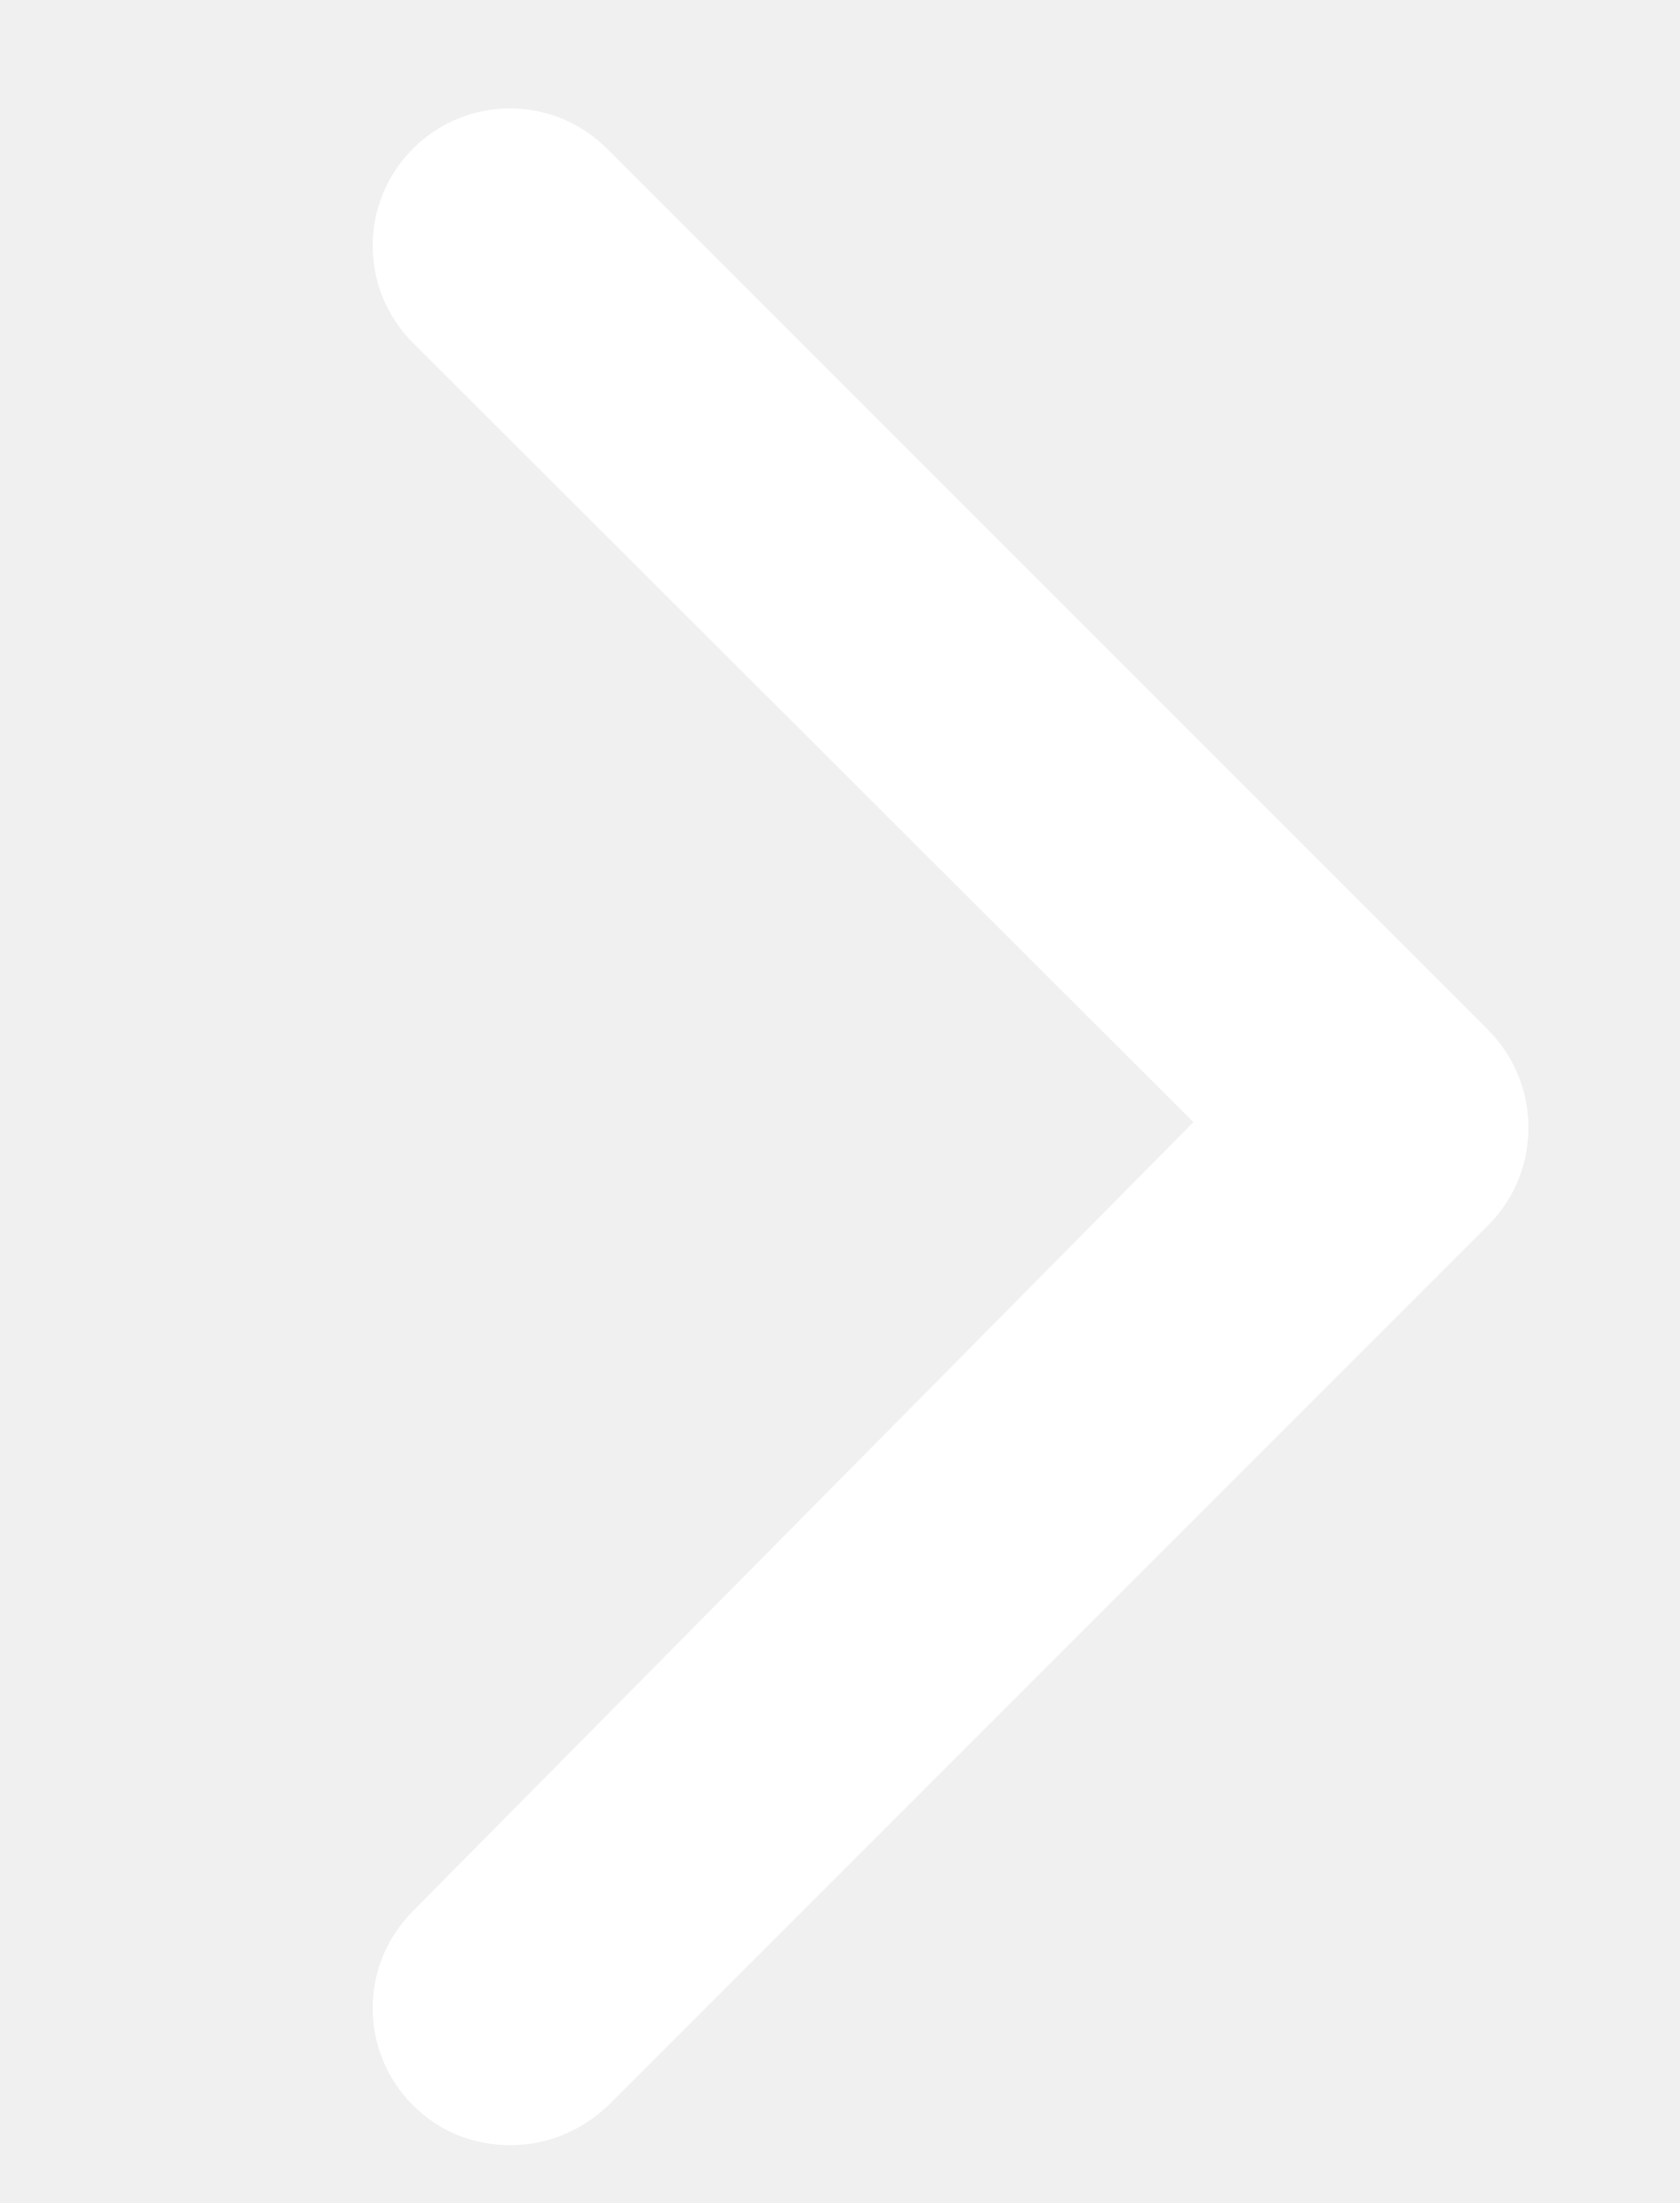
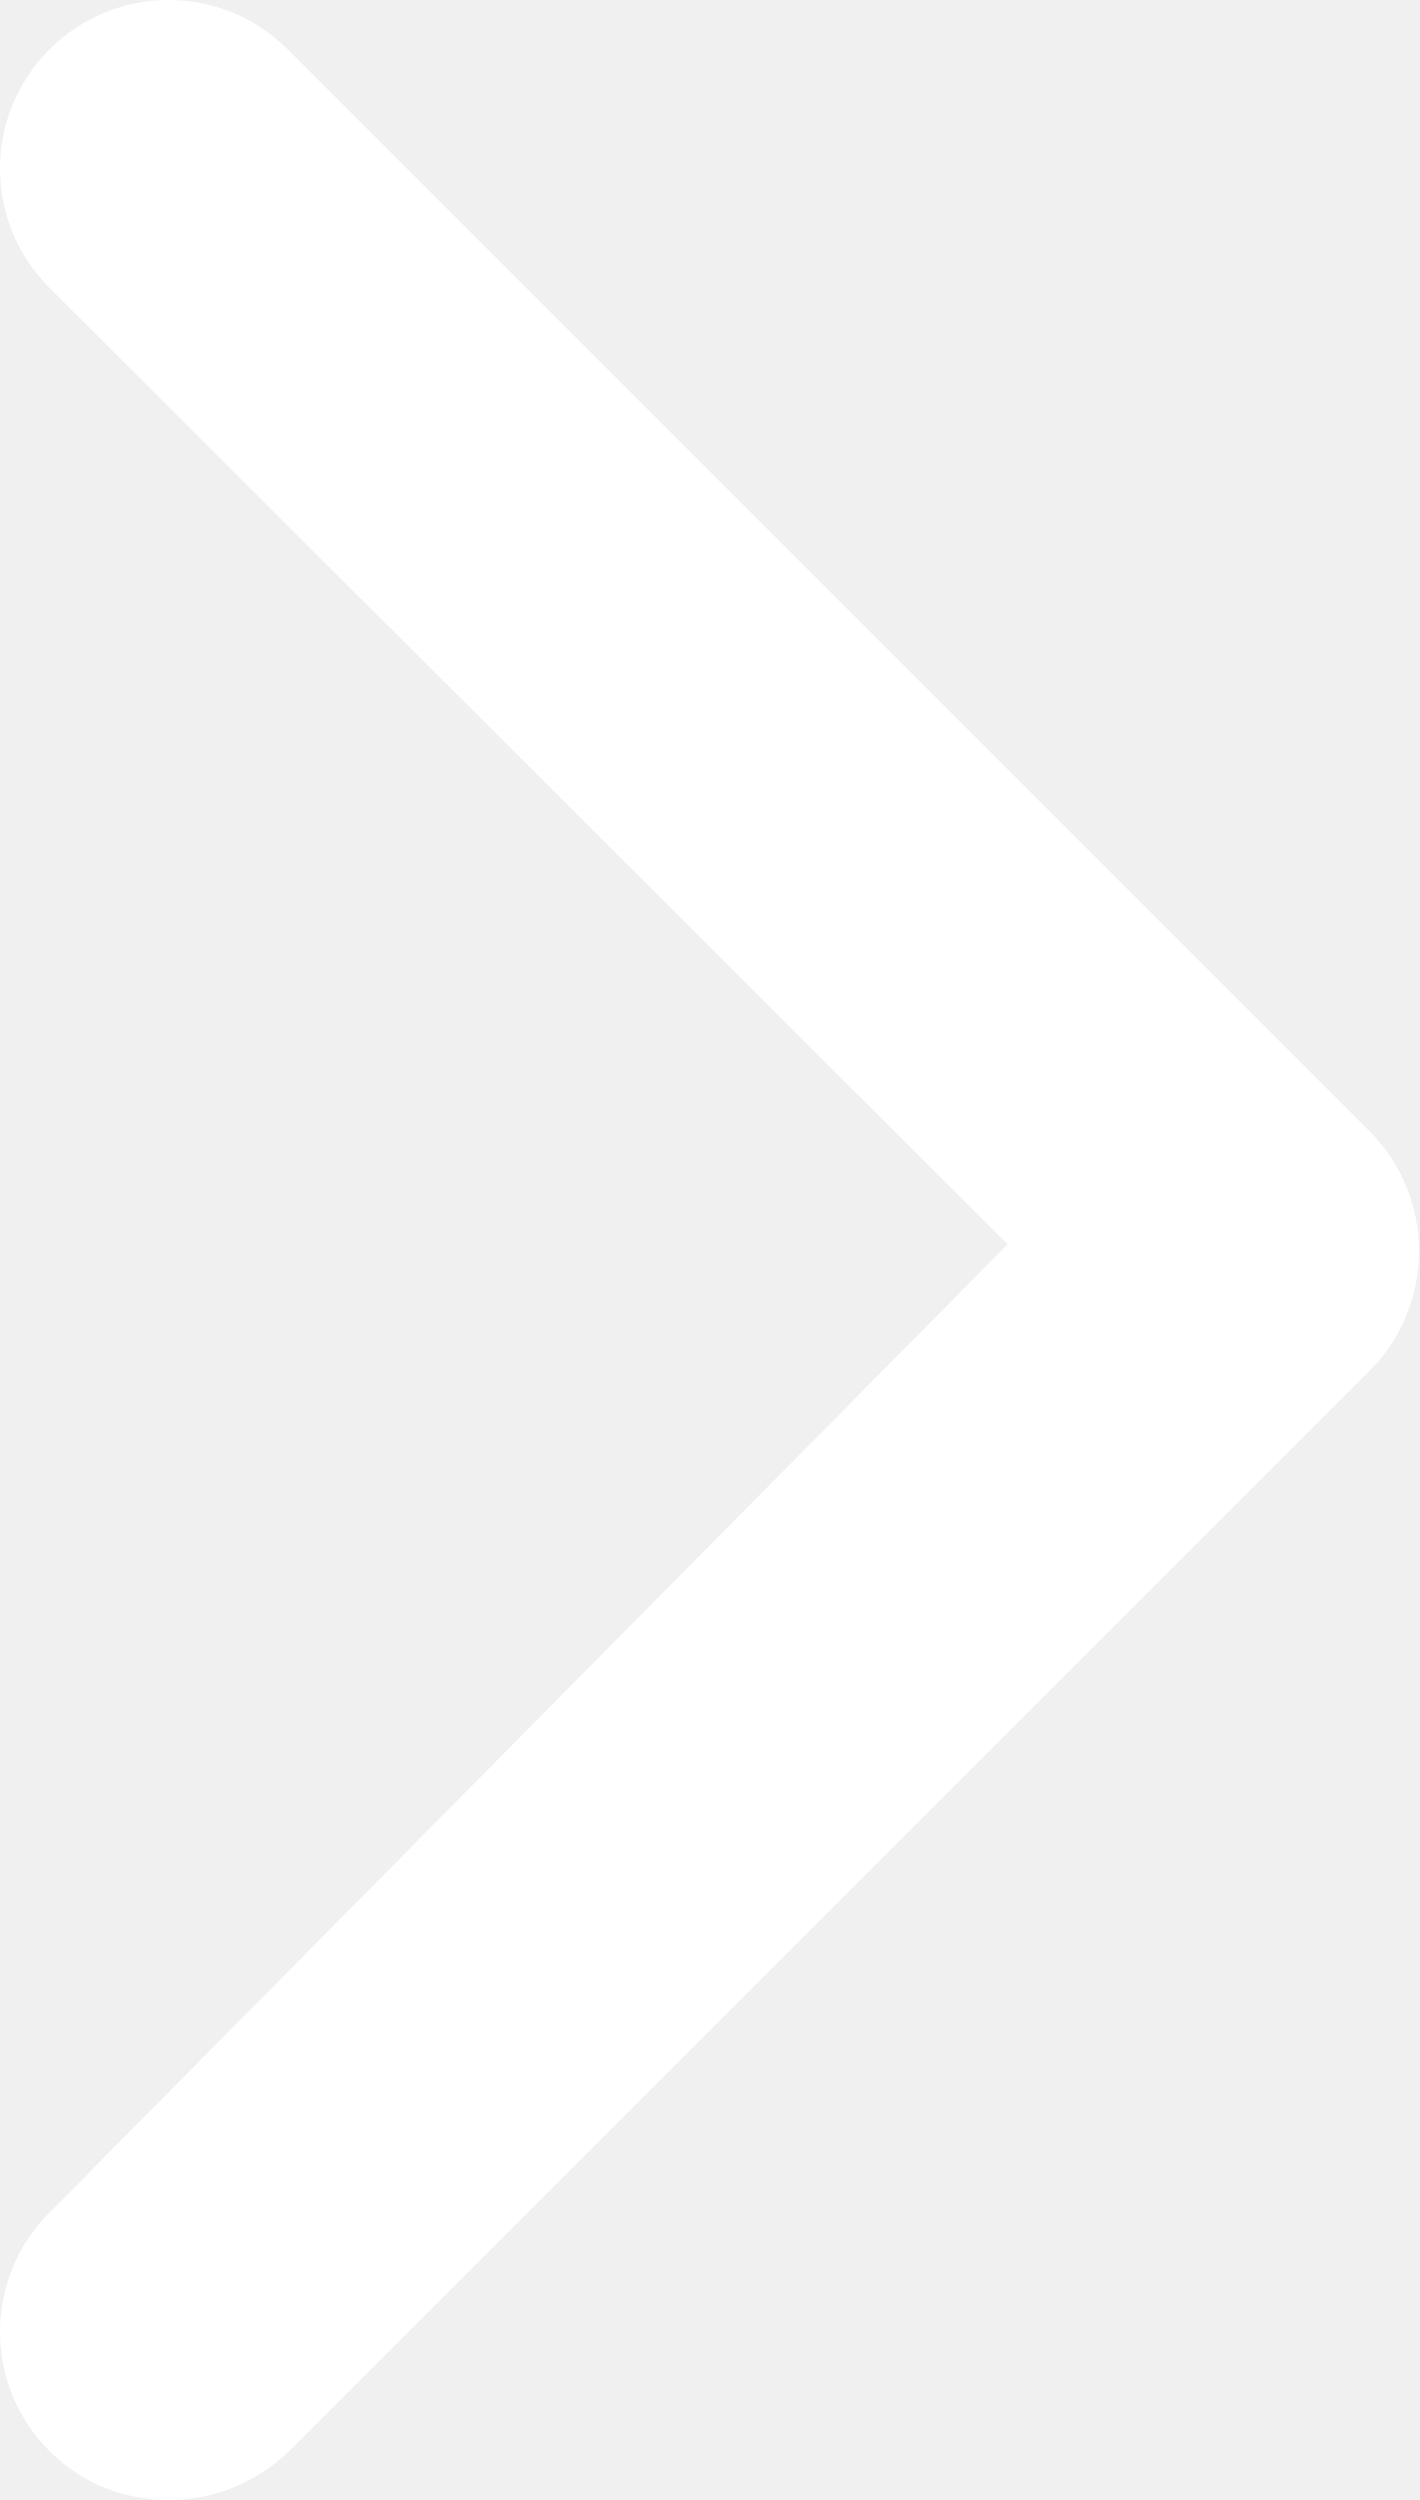
- <svg xmlns="http://www.w3.org/2000/svg" version="1.1" id="Слой_1" x="0px" y="0px" viewBox="0 0 122 160" enable-background="new 0 0 122 160" xml:space="preserve">
-   <g>
-     <g>
-       <path fill="#FFFFFF" d="M108.1,74.8l-64-64c-3.9-3.9-10.2-3.9-14.1,0c-3.9,3.9-3.9,10.2,0,14.1l56.7,56.6L30,138.8    c-3.9,3.9-3.9,10.2,0,14.1c2,2,4.5,2.9,7.1,2.9c2.6,0,5.1-1,7.1-2.9l64-64C112,85,112,78.7,108.1,74.8L108.1,74.8z M108.1,74.8" />
+ <svg xmlns="http://www.w3.org/2000/svg" version="1.1" id="Слой_1" x="0px" y="0px" viewBox="0 0 83.963 147.925" enable-background="new 0 0 122 160" xml:space="preserve" width="83.963" height="147.925">
+   <defs id="defs3379" />
+   <g id="g3371" transform="translate(-27.075,-7.875)">
+     <g id="g3373">
+       <path d="m 108.1,74.8 -64,-64 C 40.2,6.9 33.9,6.9 30,10.8 26.1,14.7 26.1,21 30,24.9 L 86.7,81.5 30,138.8 c -3.9,3.9 -3.9,10.2 0,14.1 2,2 4.5,2.9 7.1,2.9 2.6,0 5.1,-1 7.1,-2.9 l 64,-64 C 112,85 112,78.7 108.1,74.8 l 0,0 z m 0,0" id="path3375" style="fill:#ffffff" />
    </g>
  </g>
</svg>
